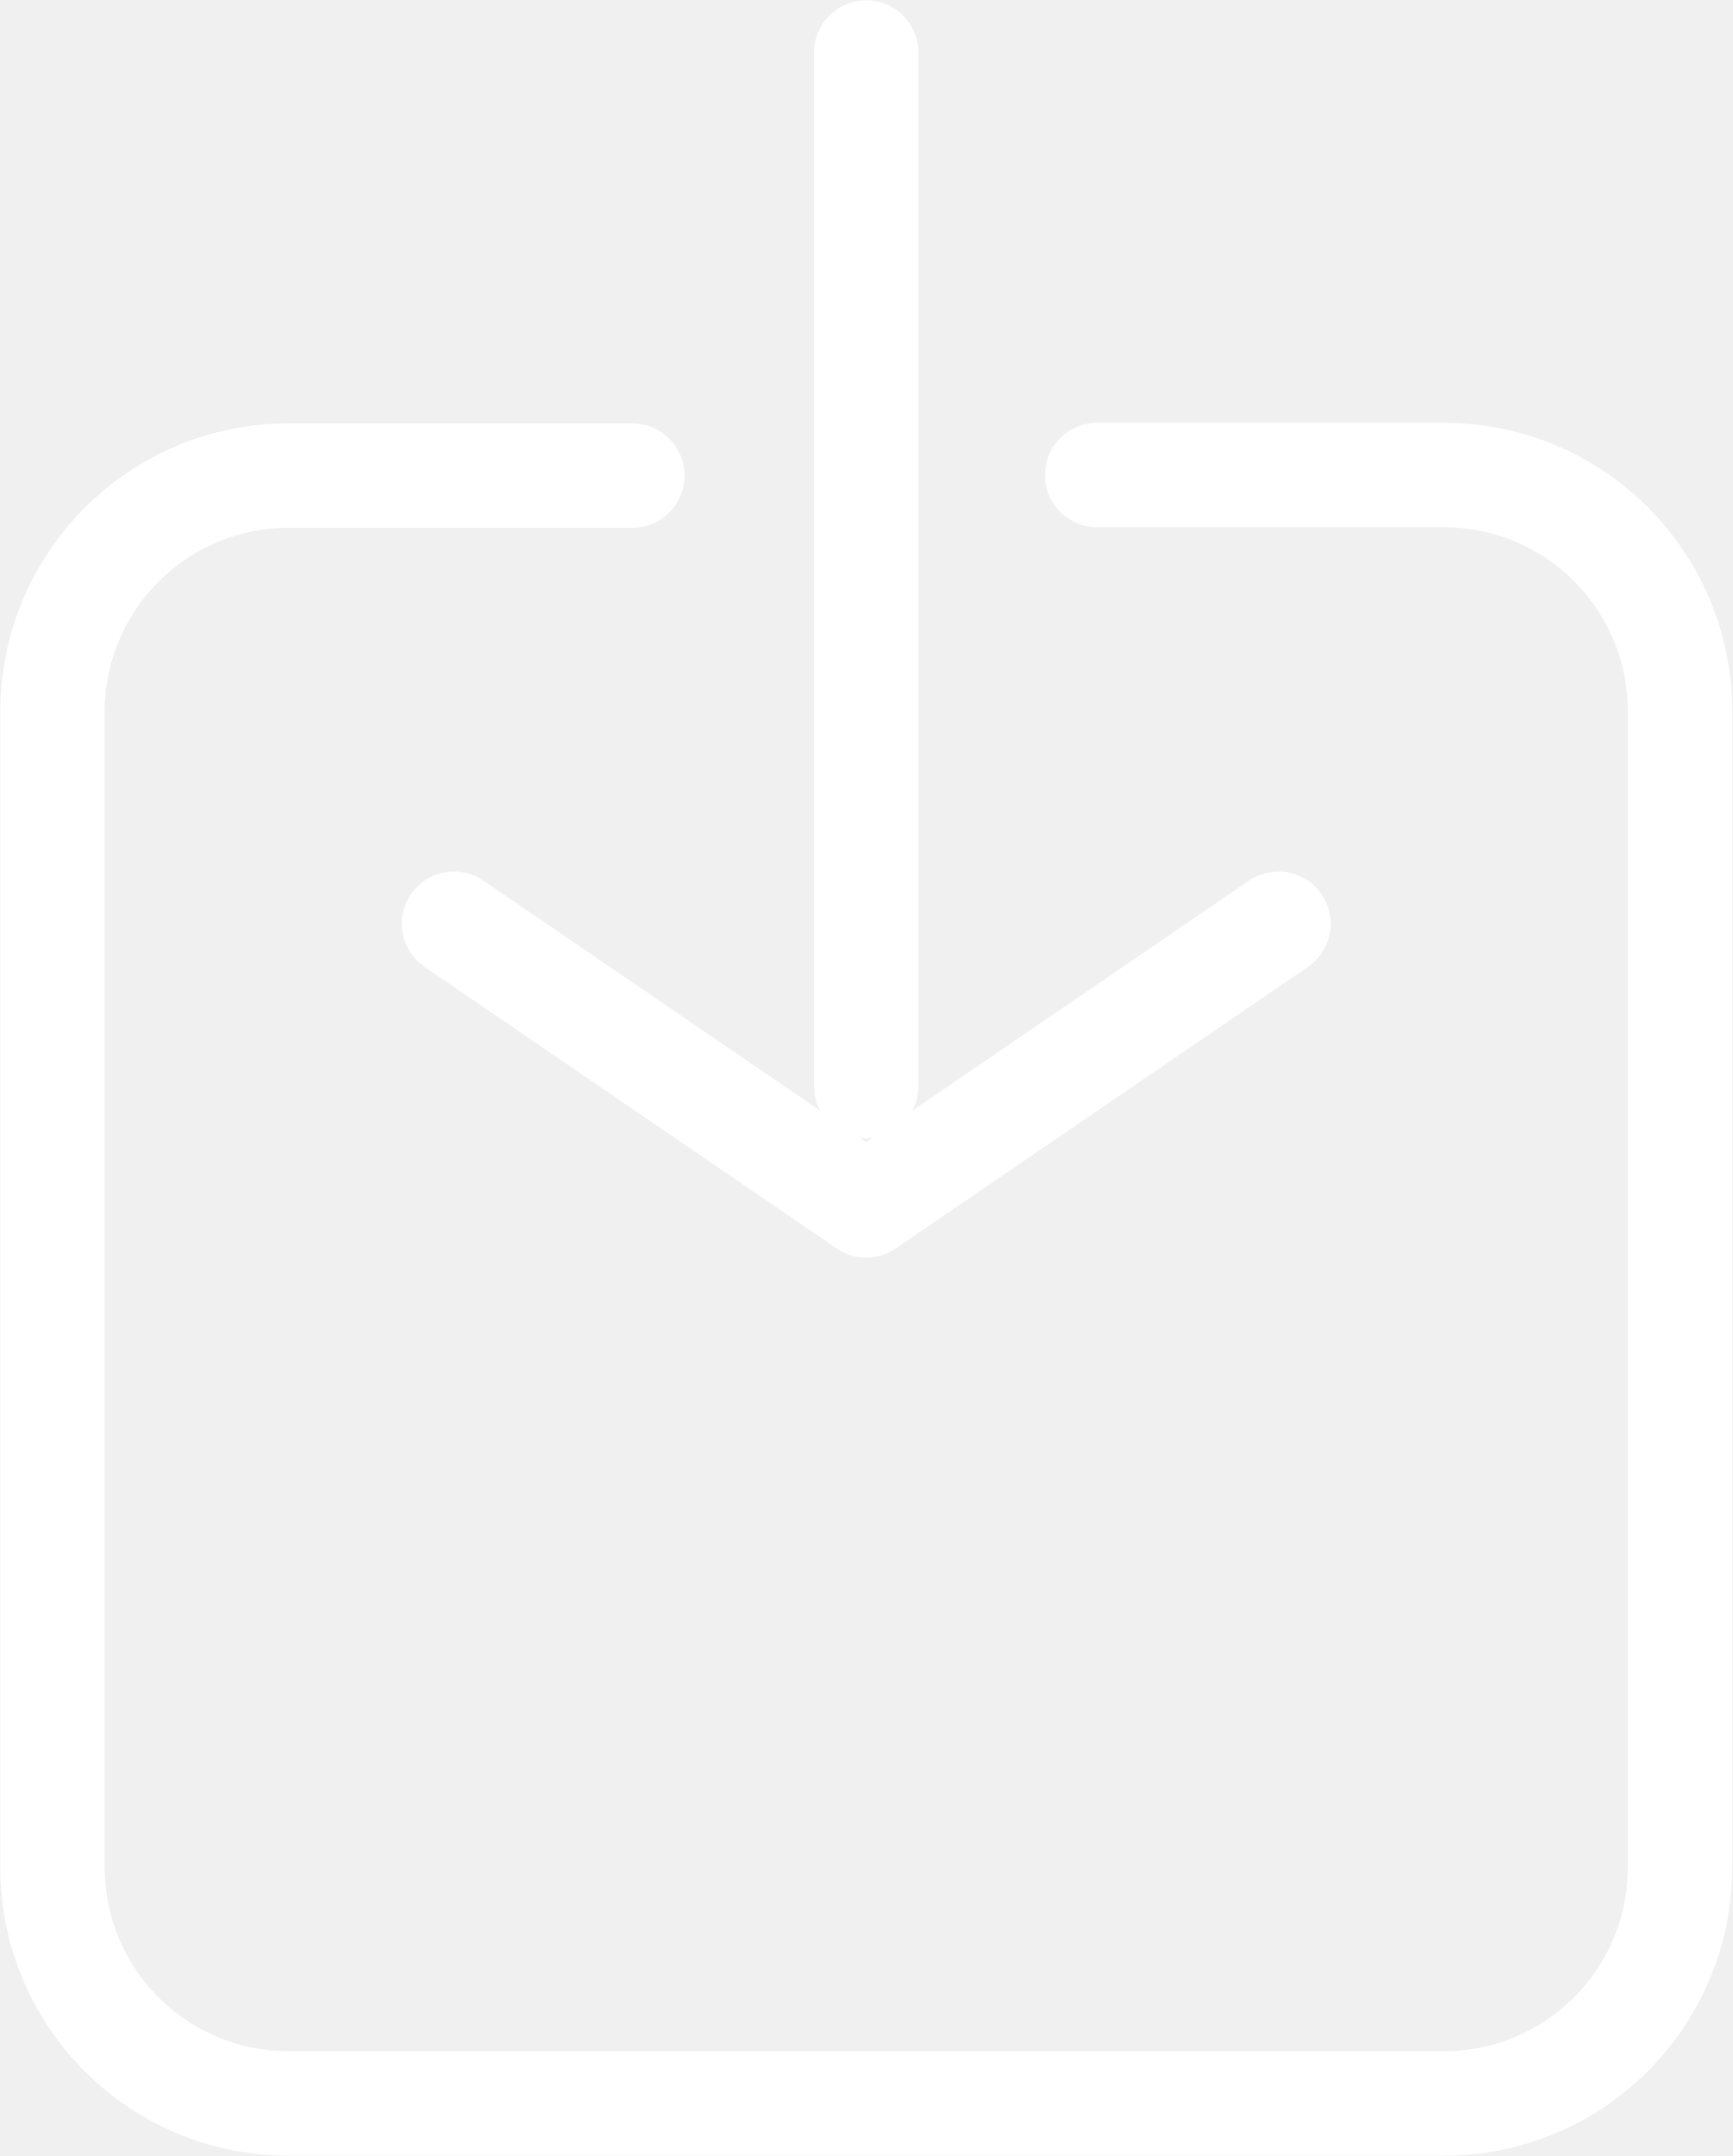
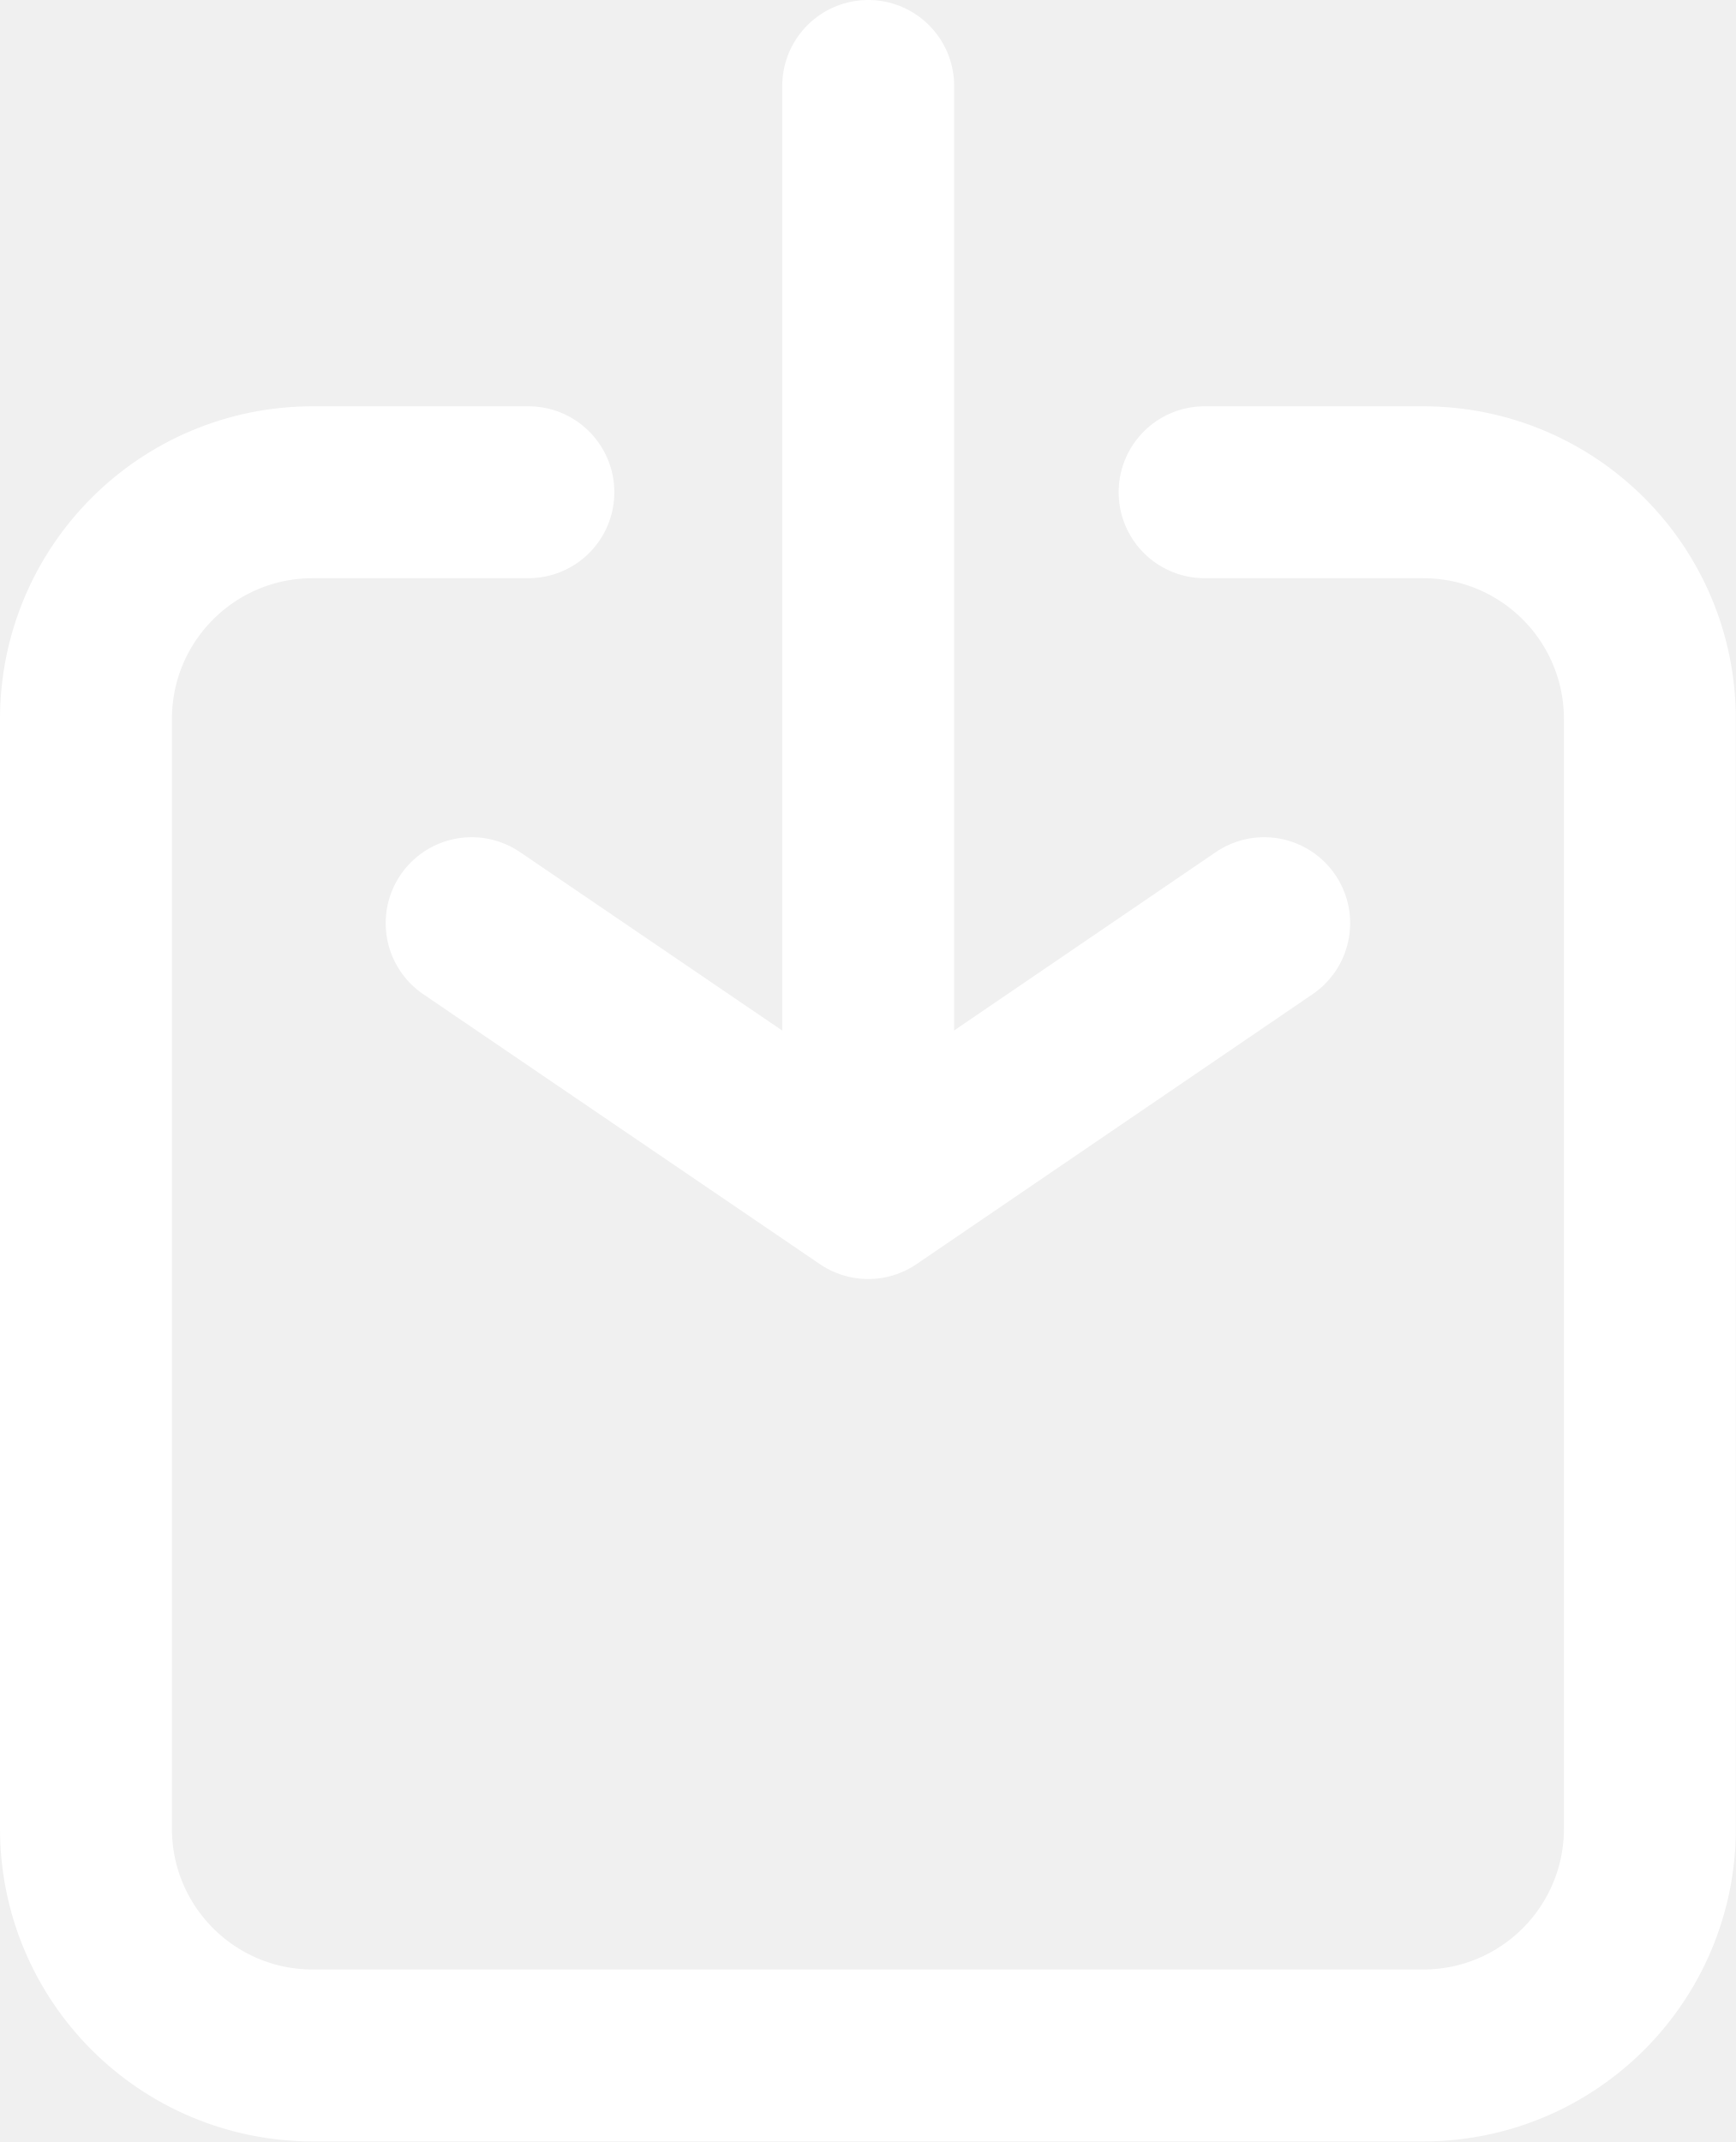
- <svg xmlns="http://www.w3.org/2000/svg" id="_レイヤー_2" viewBox="0 0 29.04 36.13">
+ <svg xmlns="http://www.w3.org/2000/svg" id="_レイヤー_2" viewBox="0 0 30.29 37.38">
  <defs>
-     <style>.cls-1{stroke-miterlimit:10;}.cls-1,.cls-2{fill:none;stroke:#fff;stroke-linecap:round;stroke-width:1.75px;}.cls-2{stroke-linejoin:round;}</style>
+     <style>.cls-1{stroke-miterlimit:10;}.cls-1,.cls-2{fill:none;stroke:#fff;stroke-linecap:round;stroke-width:3px;}.cls-2{stroke-linejoin:round;}</style>
  </defs>
  <g id="_レイヤー_1-2">
    <g>
-       <path class="cls-2" d="M18.39,7.96h5.81c2.19,0,3.96,1.77,3.96,3.96V31.29c0,2.19-1.77,3.96-3.96,3.96H4.84c-2.19,0-3.96-1.77-3.96-3.96V11.93c0-2.19,1.77-3.96,3.96-3.96h5.76" />
-       <line class="cls-1" x1="14.52" y1="18.2" x2="14.52" y2=".88" />
-       <polyline class="cls-2" points="7.61 15.48 14.52 20.2 21.43 15.48" />
+       <path class="cls-2" d="m21.02,8.59h3.81c2.19,0,3.96,1.77,3.96,3.96v19.36c0,2.19-1.77,3.96-3.96,3.96H5.46c-2.19,0-3.96-1.77-3.96-3.96V12.55c0-2.19,1.77-3.96,3.96-3.96h3.76" />
+       <line class="cls-1" x1="15.15" y1="18.82" x2="15.15" y2="1.5" />
+       <polyline class="cls-2" points="8.23 16.11 15.15 20.82 22.06 16.11" />
    </g>
  </g>
</svg>
